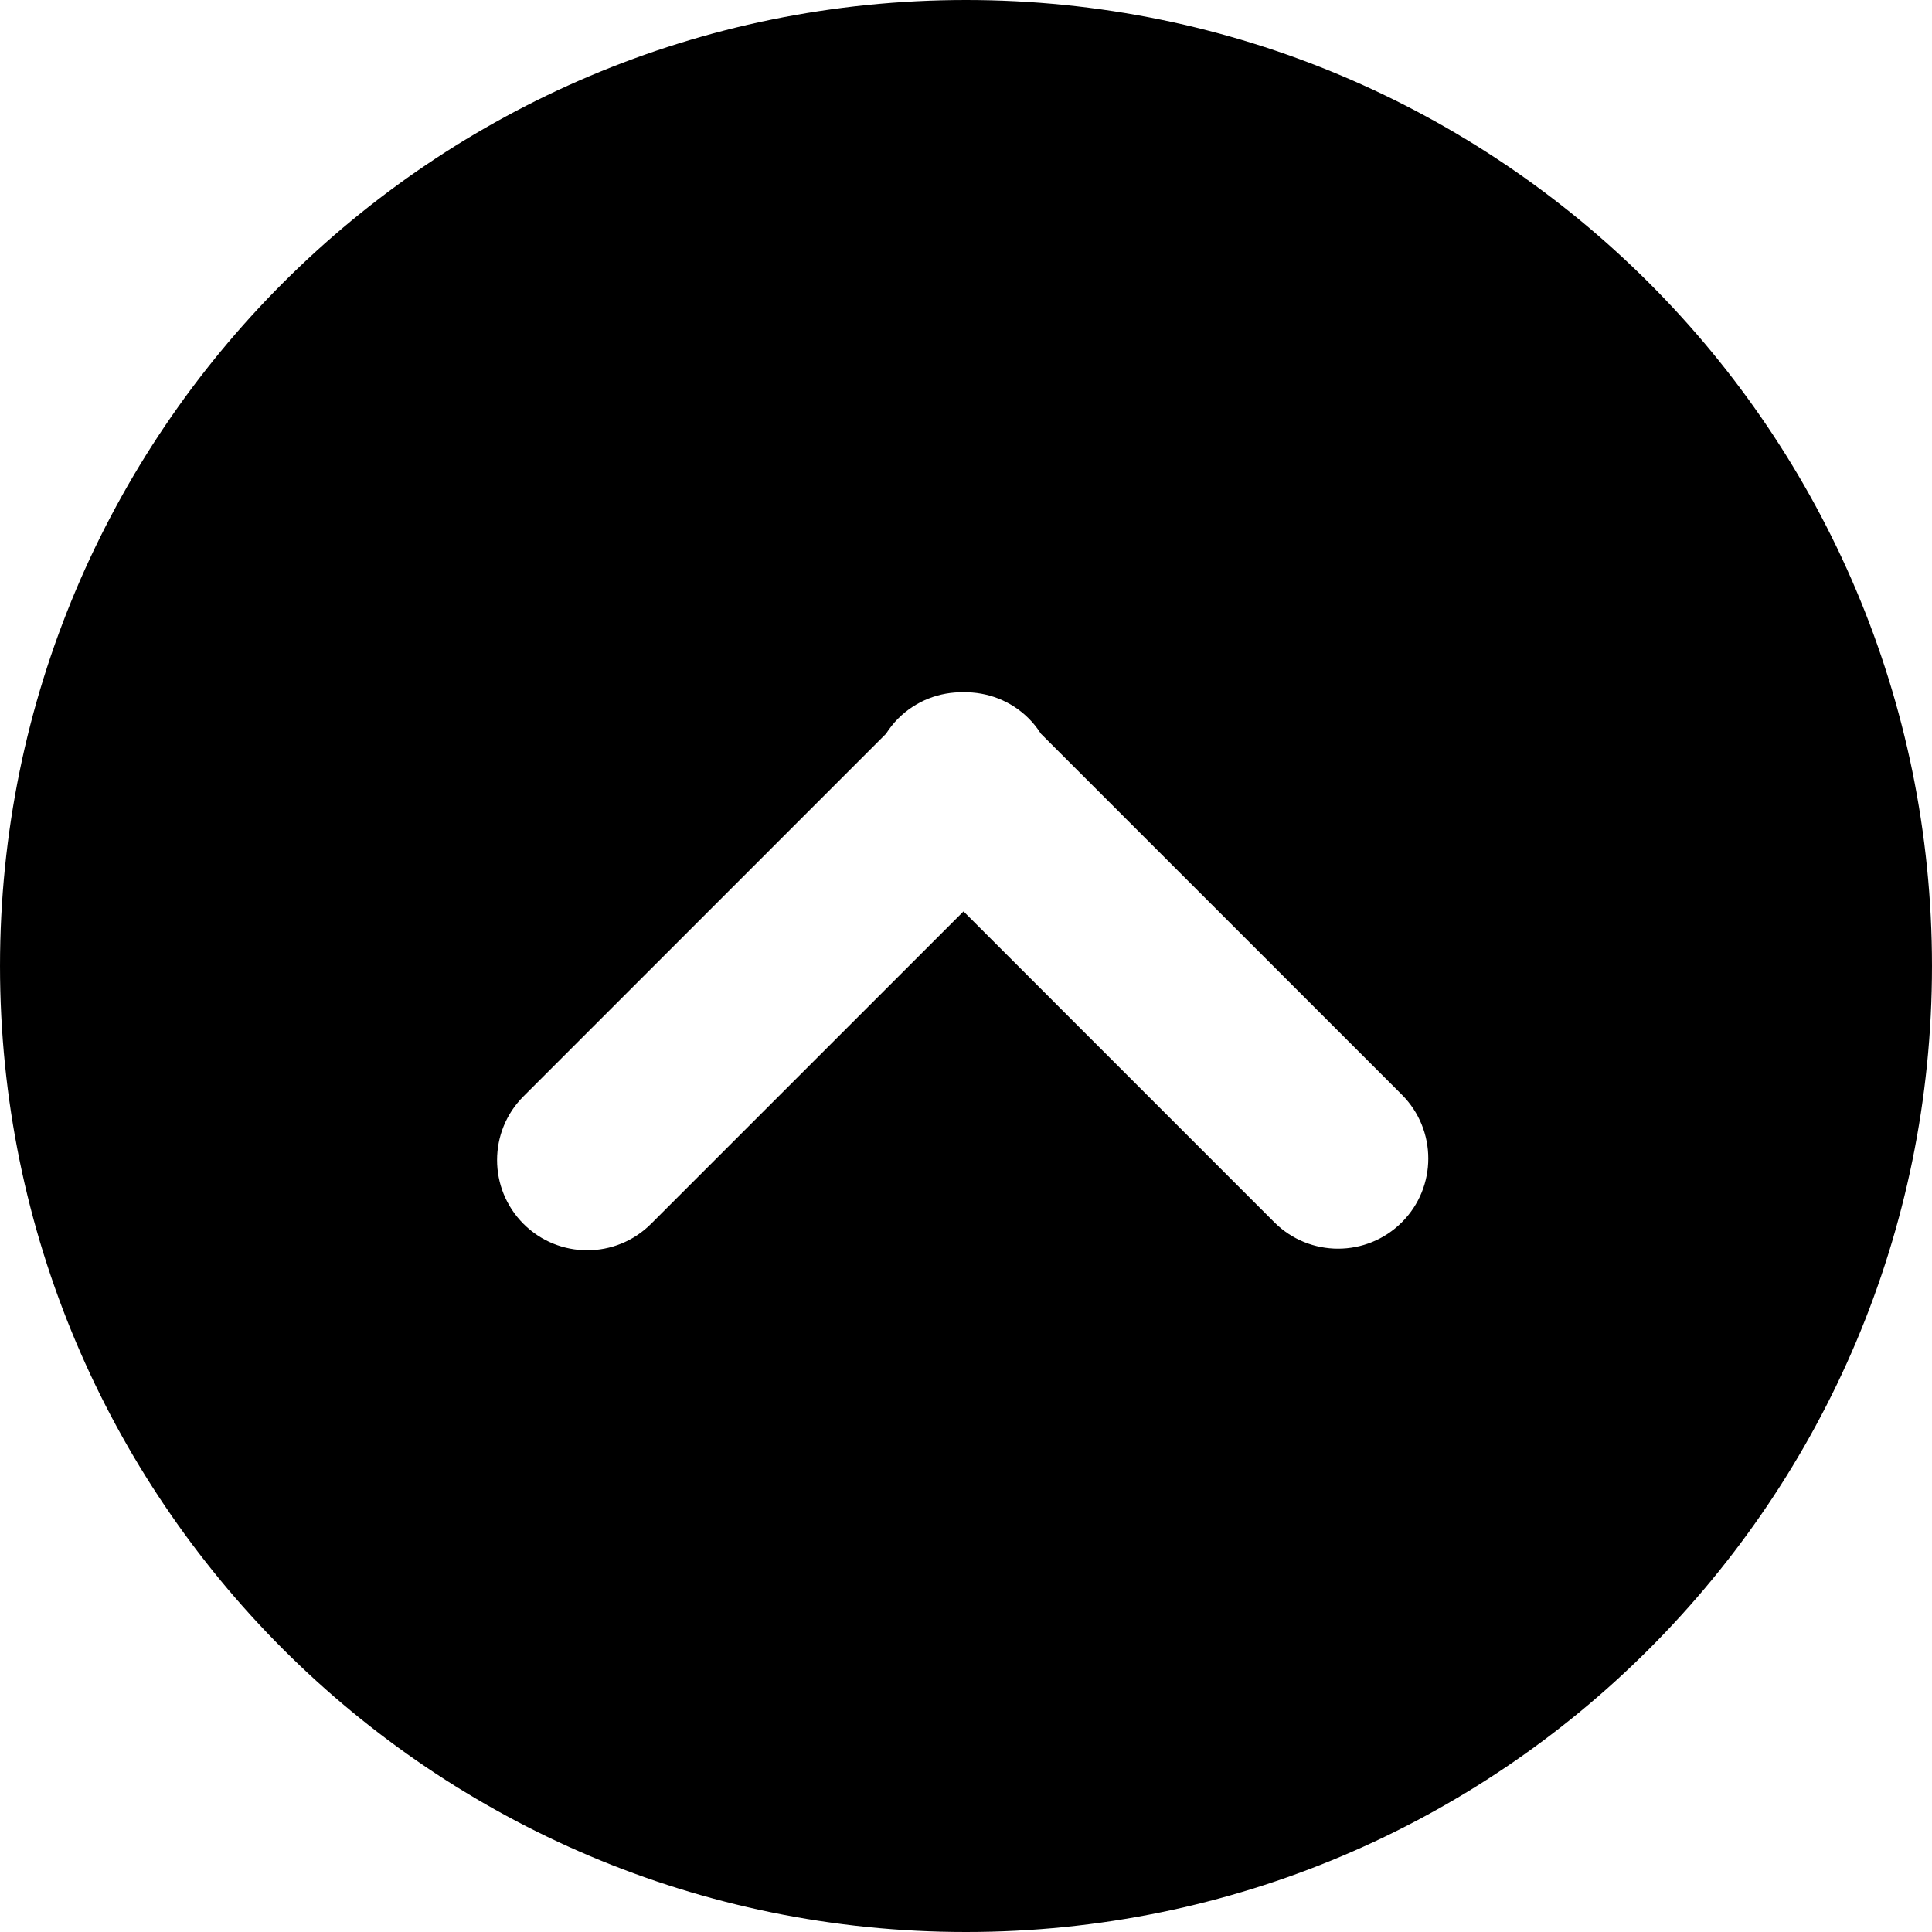
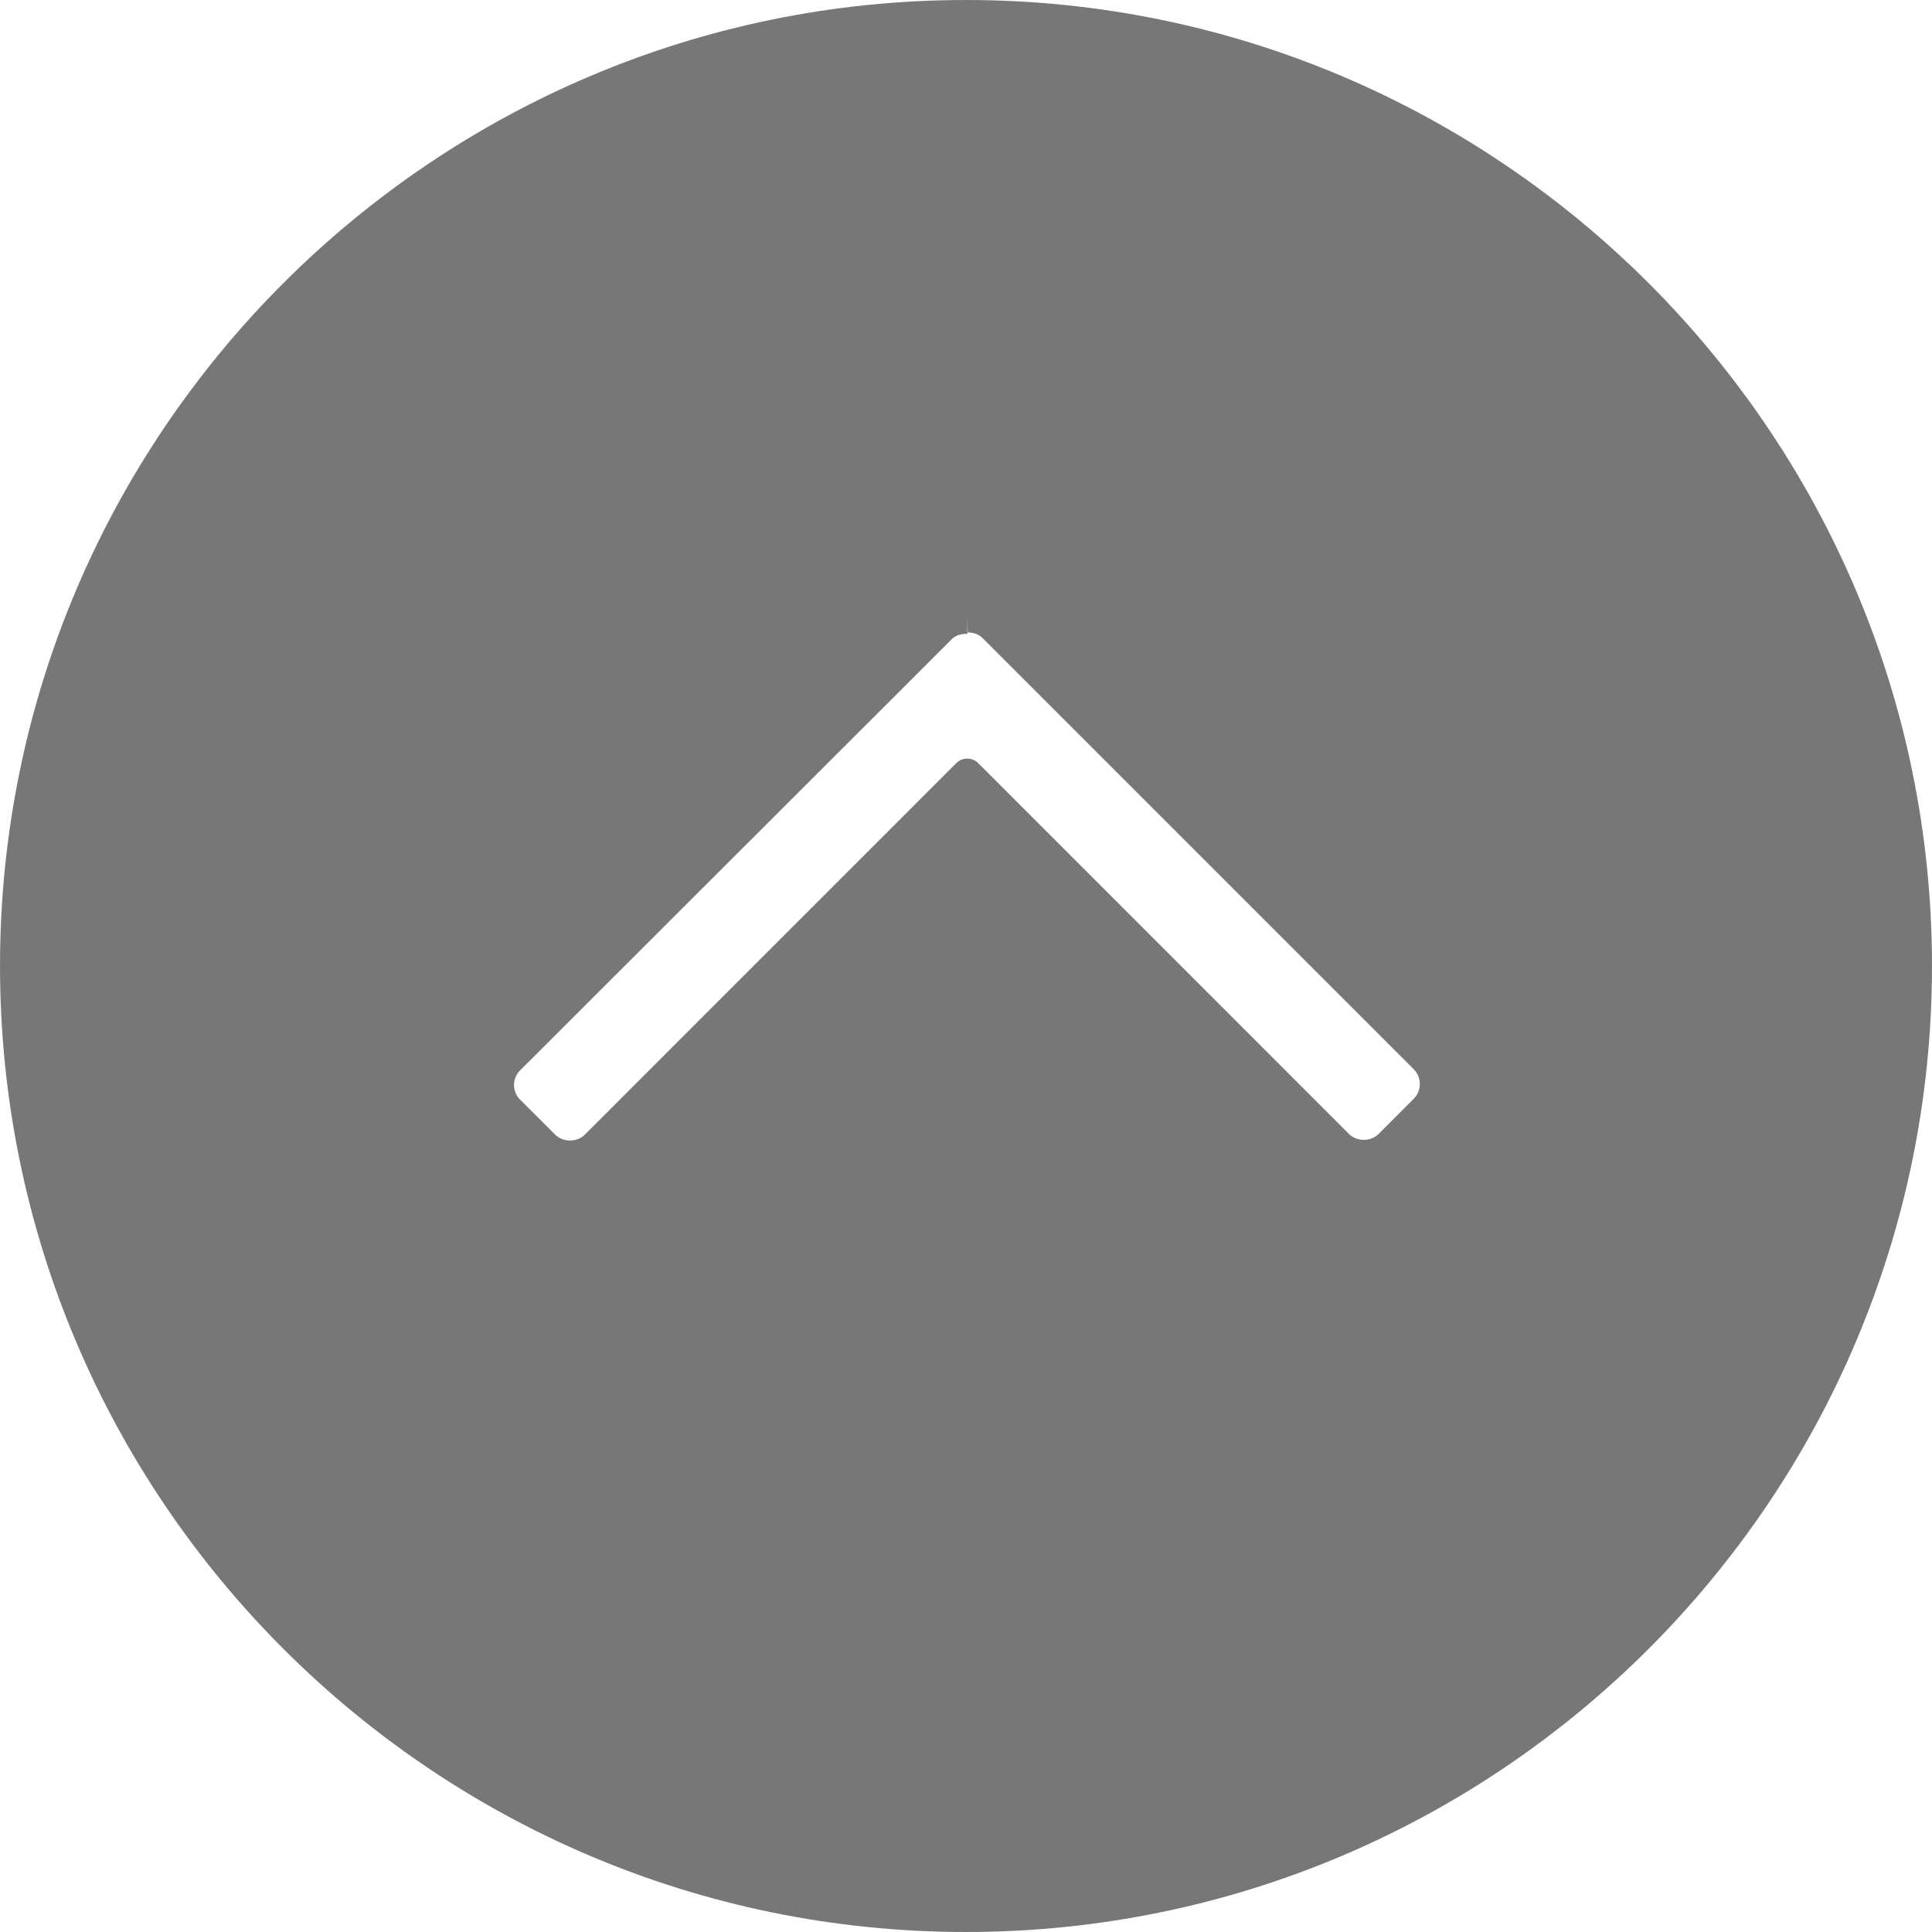
- <svg xmlns="http://www.w3.org/2000/svg" version="1.1" id="Layer_1" x="0px" y="0px" viewBox="0 0 300.003 300.003" style="enable-background:new 0 0 300.003 300.003;" xml:space="preserve">
-   <g>
+ <svg xmlns="http://www.w3.org/2000/svg" version="1.1" id="Layer_1" x="0px" y="0px" viewBox="0 0 493.46 493.46" style="enable-background:new 0 0 493.46 493.46;" xml:space="preserve" width="512px" height="512px" class="">
+   <g transform="matrix(1 0 0 -1 0 493.46)">
    <g>
-       <path d="M150,0C67.159,0,0.001,67.159,0.001,150c0,82.838,67.157,150.003,149.997,150.003S300.002,232.838,300.002,150    C300.002,67.159,232.842,0,150,0z M217.685,189.794c-5.47,5.467-14.338,5.47-19.81,0l-48.26-48.27l-48.522,48.516    c-5.467,5.467-14.338,5.47-19.81,0c-2.731-2.739-4.098-6.321-4.098-9.905s1.367-7.166,4.103-9.897l56.292-56.297    c0.539-0.838,1.157-1.637,1.888-2.368c2.796-2.796,6.476-4.142,10.146-4.077c3.662-0.062,7.348,1.281,10.141,4.08    c0.734,0.729,1.349,1.528,1.886,2.365l56.043,56.043C223.152,175.454,223.156,184.322,217.685,189.794z" />
+       <g>
+         <path d="M246.732,0C110.684,0,0.004,110.684,0.004,246.744c0,136.04,110.68,246.716,246.728,246.716    s246.724-110.676,246.724-246.716C493.456,110.684,382.78,0,246.732,0z M361.08,220.372L250.936,330.516    c-0.996,0.992-2.328,1.412-3.764,1.412l-0.124,3.744l0.052-4.108h-0.012h-0.156c-1.44,0-2.772-0.304-3.768-1.296L132.848,220.08    c-2.08-2.076-2.08-5.4,0-7.492l8.972-8.948c2.004-1.988,5.556-1.976,7.56,0.016l94.936,94.956c1.444,1.448,4.016,1.448,5.46,0    l94.768-94.776c2.012-2.012,5.56-2.012,7.576,0l8.96,8.98C363.164,214.896,363.164,218.284,361.08,220.372z" data-original="#000000" class="active-path" data-old_color="#000000" fill="#777777" />
+       </g>
    </g>
  </g>
-   <g>
- </g>
-   <g>
- </g>
-   <g>
- </g>
-   <g>
- </g>
-   <g>
- </g>
-   <g>
- </g>
-   <g>
- </g>
-   <g>
- </g>
-   <g>
- </g>
-   <g>
- </g>
-   <g>
- </g>
-   <g>
- </g>
-   <g>
- </g>
-   <g>
- </g>
-   <g>
- </g>
</svg>
